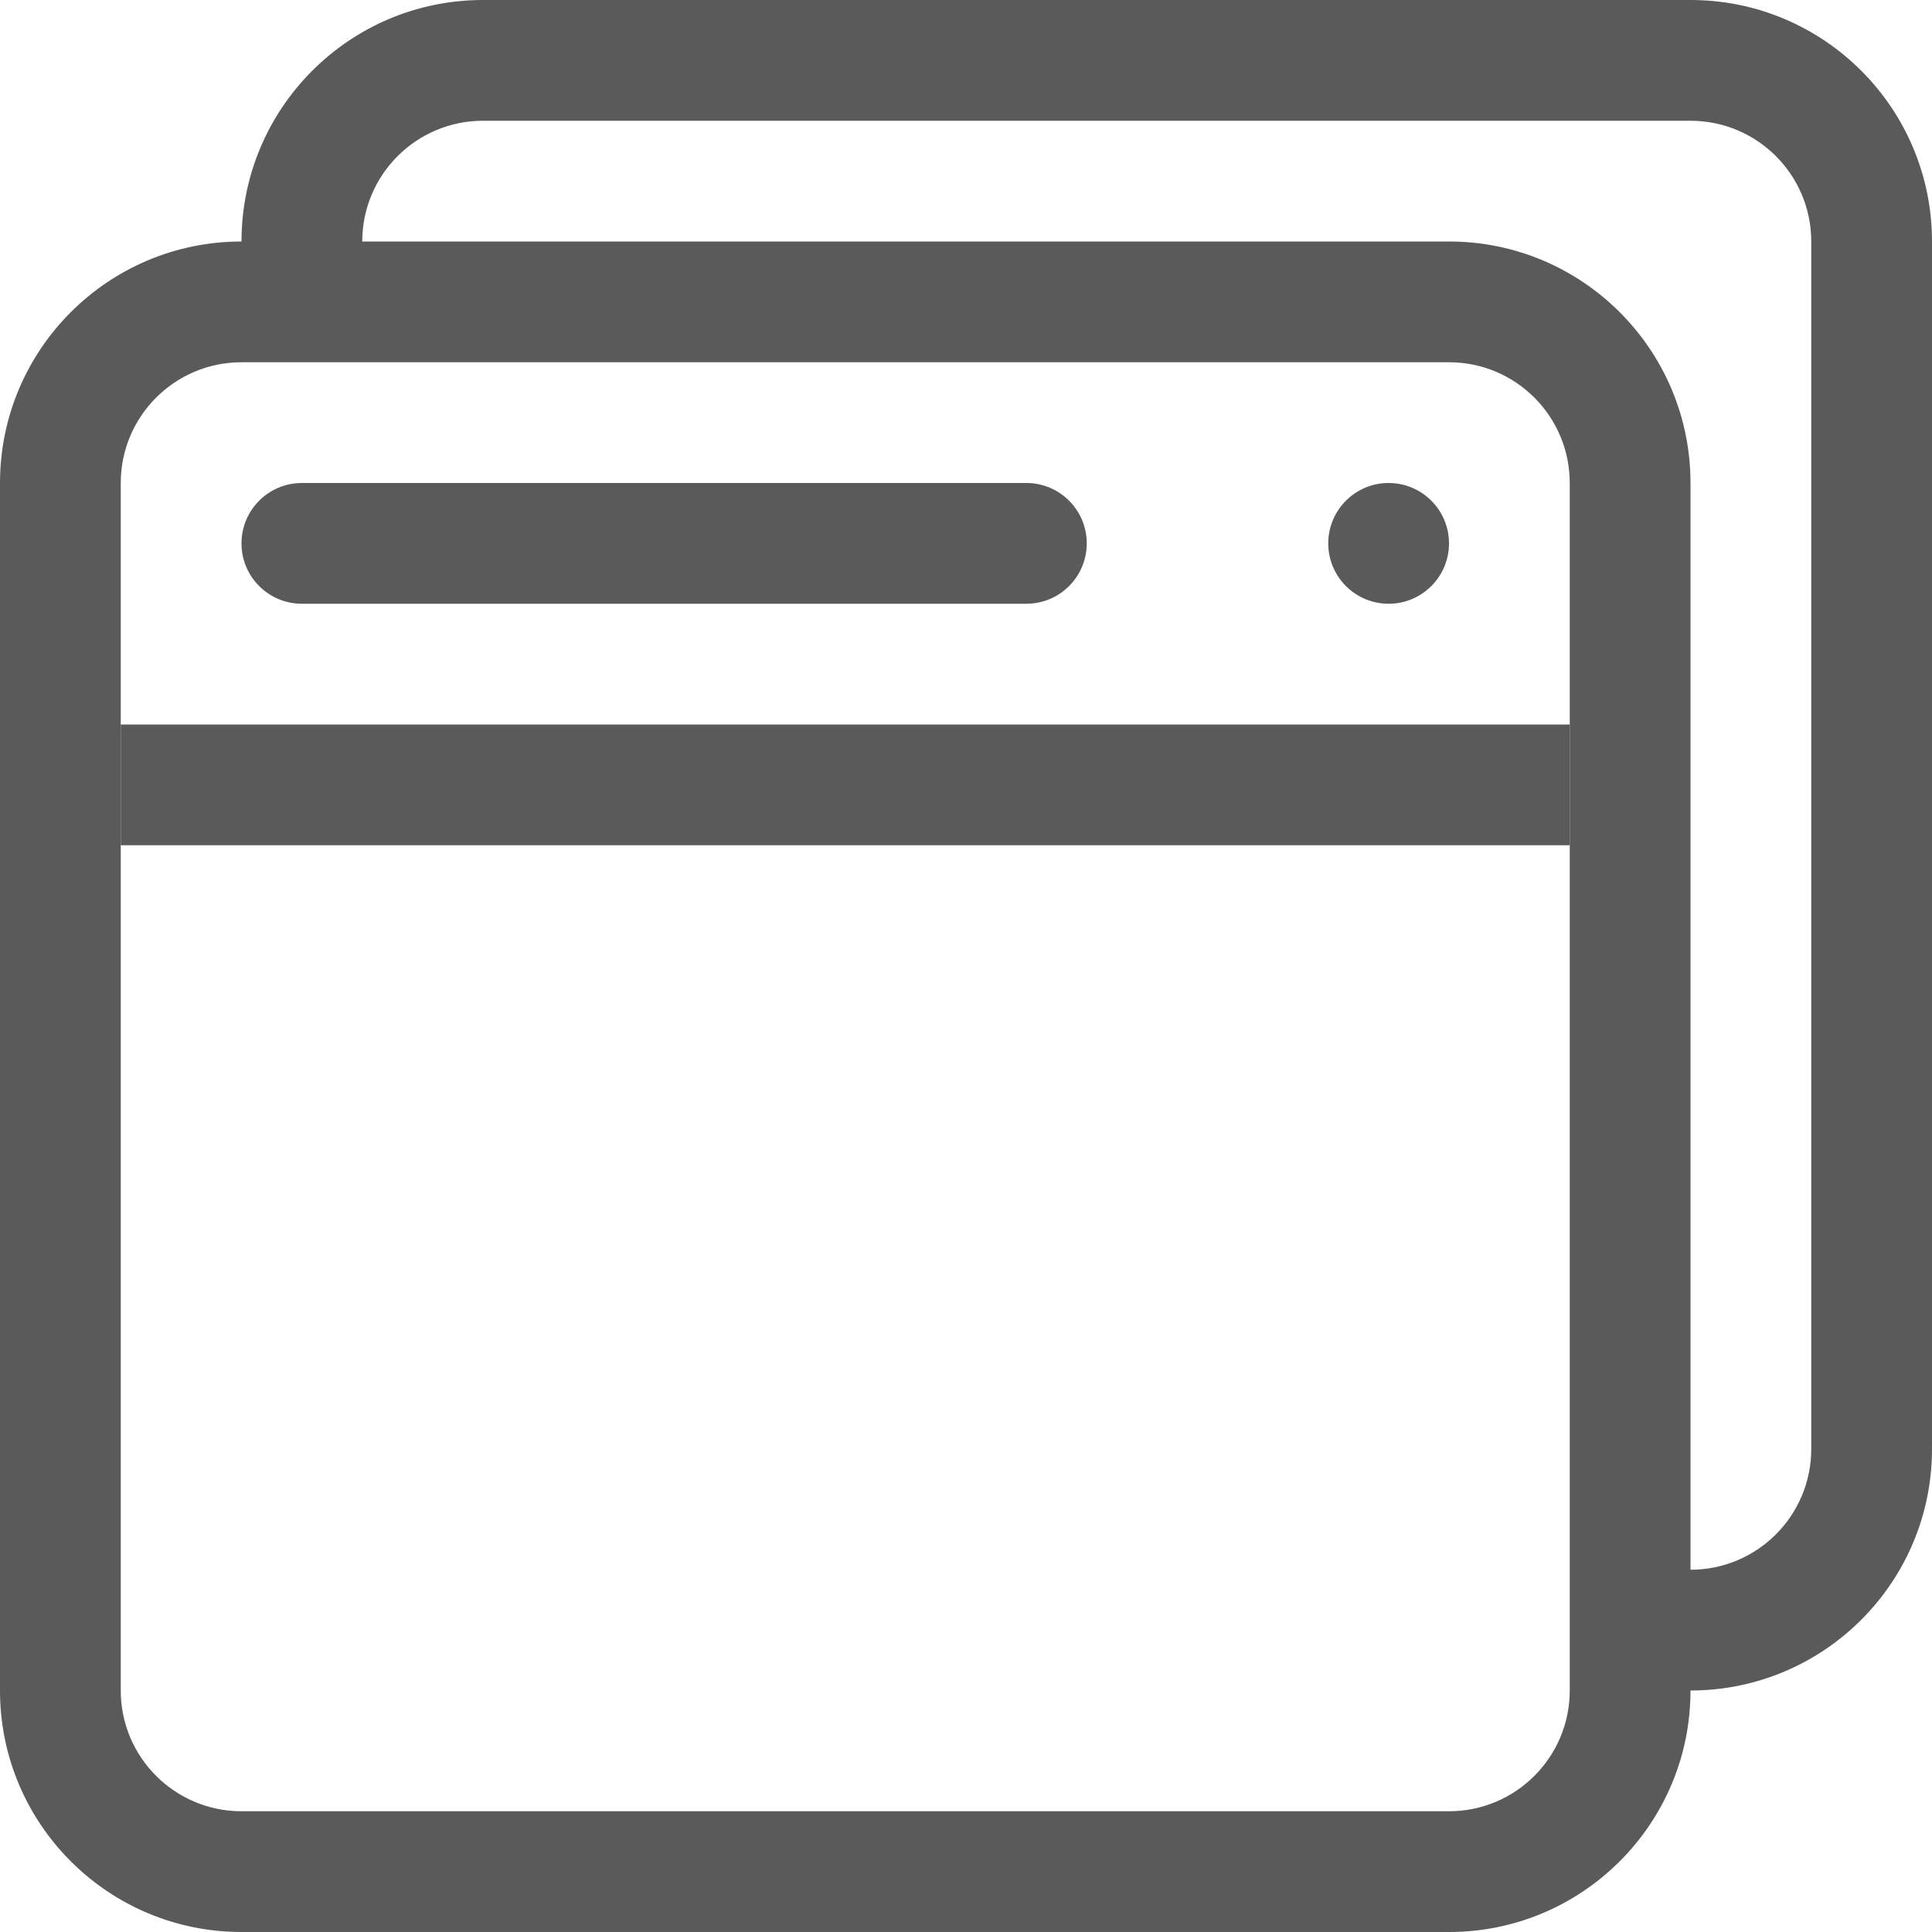
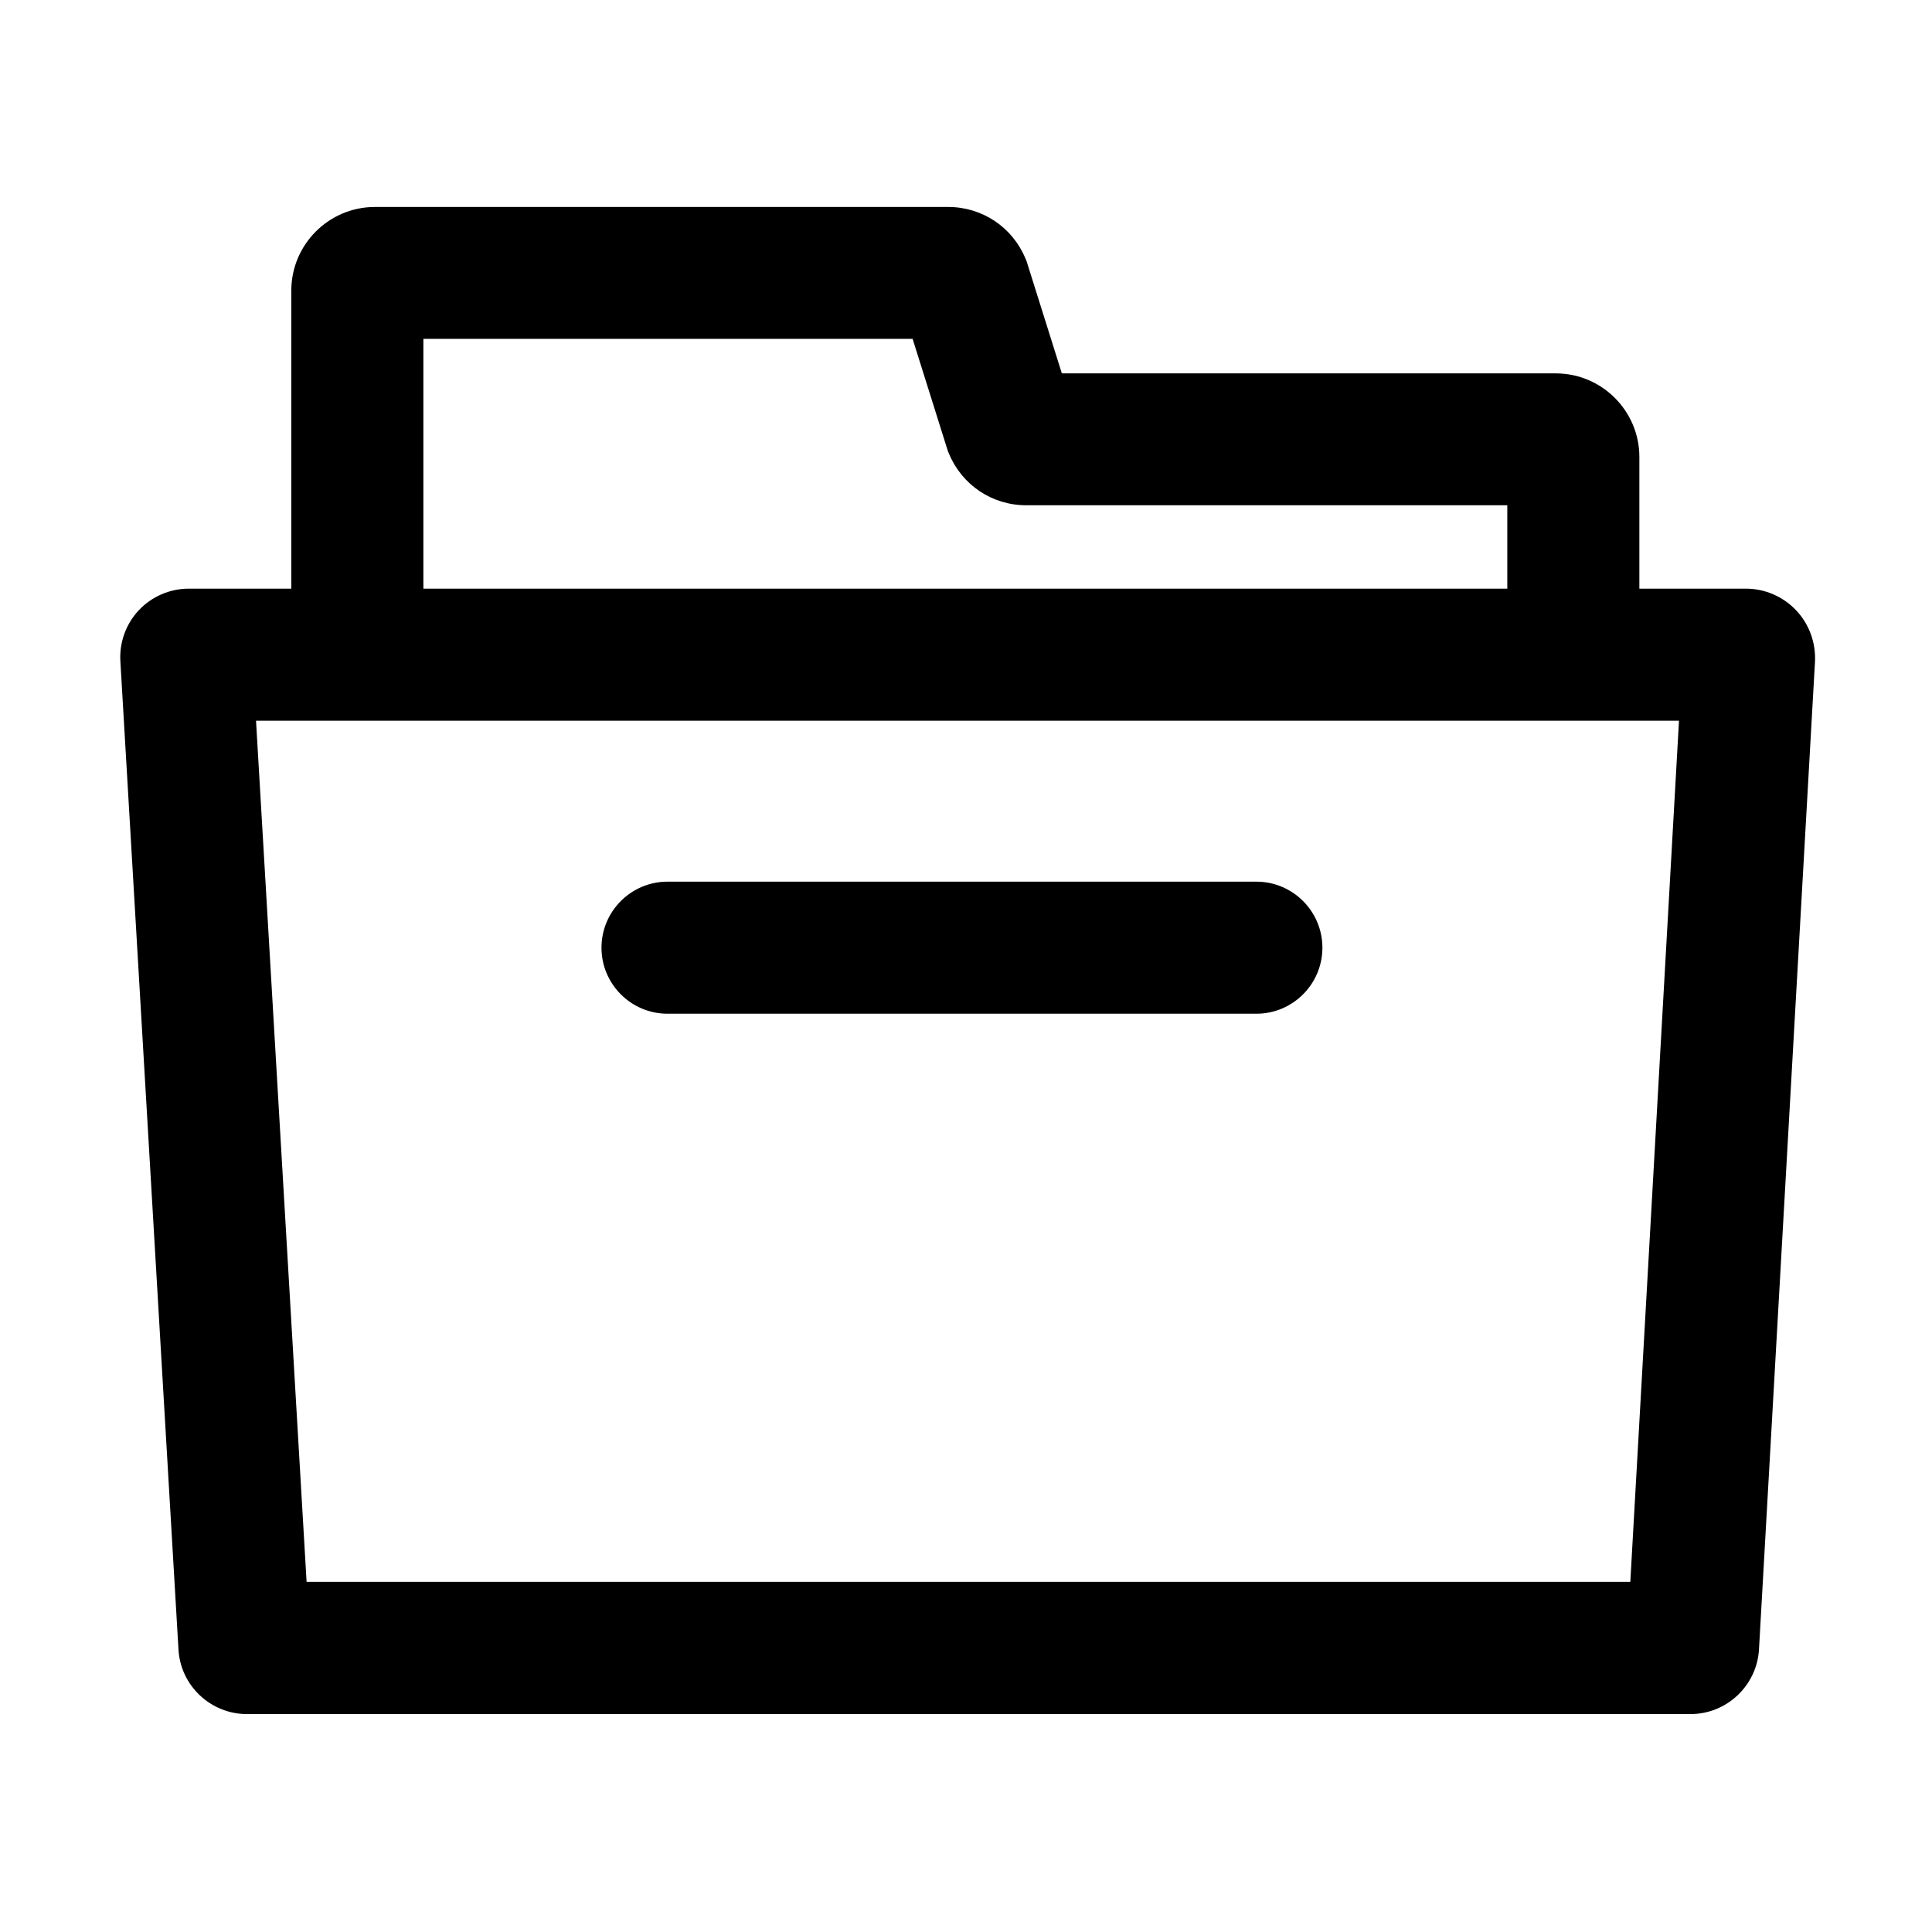
- <svg xmlns="http://www.w3.org/2000/svg" t="1760879850245" class="icon" viewBox="0 0 1024 1024" version="1.1" p-id="4618" width="200" height="200">
-   <path d="M896 896l-45.44-45.12A63.808 63.808 0 0 1 896 832a64 64 0 0 0 64-64V128a64 64 0 0 0-64-64H256a64 64 0 0 0-64 64v5.44c0 17.6-7.04 33.536-18.56 45.12L128 133.44V128A128 128 0 0 1 256 0h640a128 128 0 0 1 128 128v640a128 128 0 0 1-128 128zM64 256v640a64 64 0 0 0 64 64h640a64 64 0 0 0 64-64V256a64 64 0 0 0-64-64H128a64 64 0 0 0-64 64z m704-128a128 128 0 0 1 128 128v640a128 128 0 0 1-128 128H128A128 128 0 0 1 0 896V256a128 128 0 0 1 128-128h640z" fill="#5A5A5A" p-id="4619" />
-   <path d="M160 256h384a32 32 0 0 1 0 64H160a32 32 0 0 1 0-64z m576 64a32 32 0 1 1 0-64 32 32 0 0 1 0 64zM64 384h768v64H64v-64z" fill="#5A5A5A" p-id="4620" />
+ <svg xmlns="http://www.w3.org/2000/svg" t="1760880003114" class="icon" viewBox="0 0 1024 1024" version="1.1" p-id="4784" width="200" height="200">
+   <path d="M951.9 323.4c-6.8-7.2-16.5-11.4-26.4-11.4h-56.6v-69.8c0-24.4-19.9-44.3-44.3-44.3H562.8l-18.7-59.5-0.6-1.4c-6.9-16.6-22.9-27.3-40.9-27.3H198.7c-24.4 0-44.3 19.9-44.3 44.3v158H100c-10 0-19.6 4.2-26.4 11.4-6.8 7.2-10.4 17.1-9.8 27.1l30.8 523.8c1.1 19.2 17.1 34.2 36.3 34.2H896c19.2 0 35.2-15.1 36.3-34.3L962 350.4c0.4-10-3.2-19.8-10.1-27zM224.4 179.6h259.3l18.7 59.5 0.6 1.4c6.9 16.6 22.9 27.3 40.9 27.3h255V312H224.4V179.6z m639.7 658.8H162.5L135.7 382h754.2l-25.8 456.4z" p-id="4785" />
+   <path d="M353.8 537.3h312.1c19.3 0 35-15.7 35-35s-15.7-35-35-35H353.8c-19.3 0-35 15.7-35 35s15.7 35 35 35z" p-id="4786" />
</svg>
